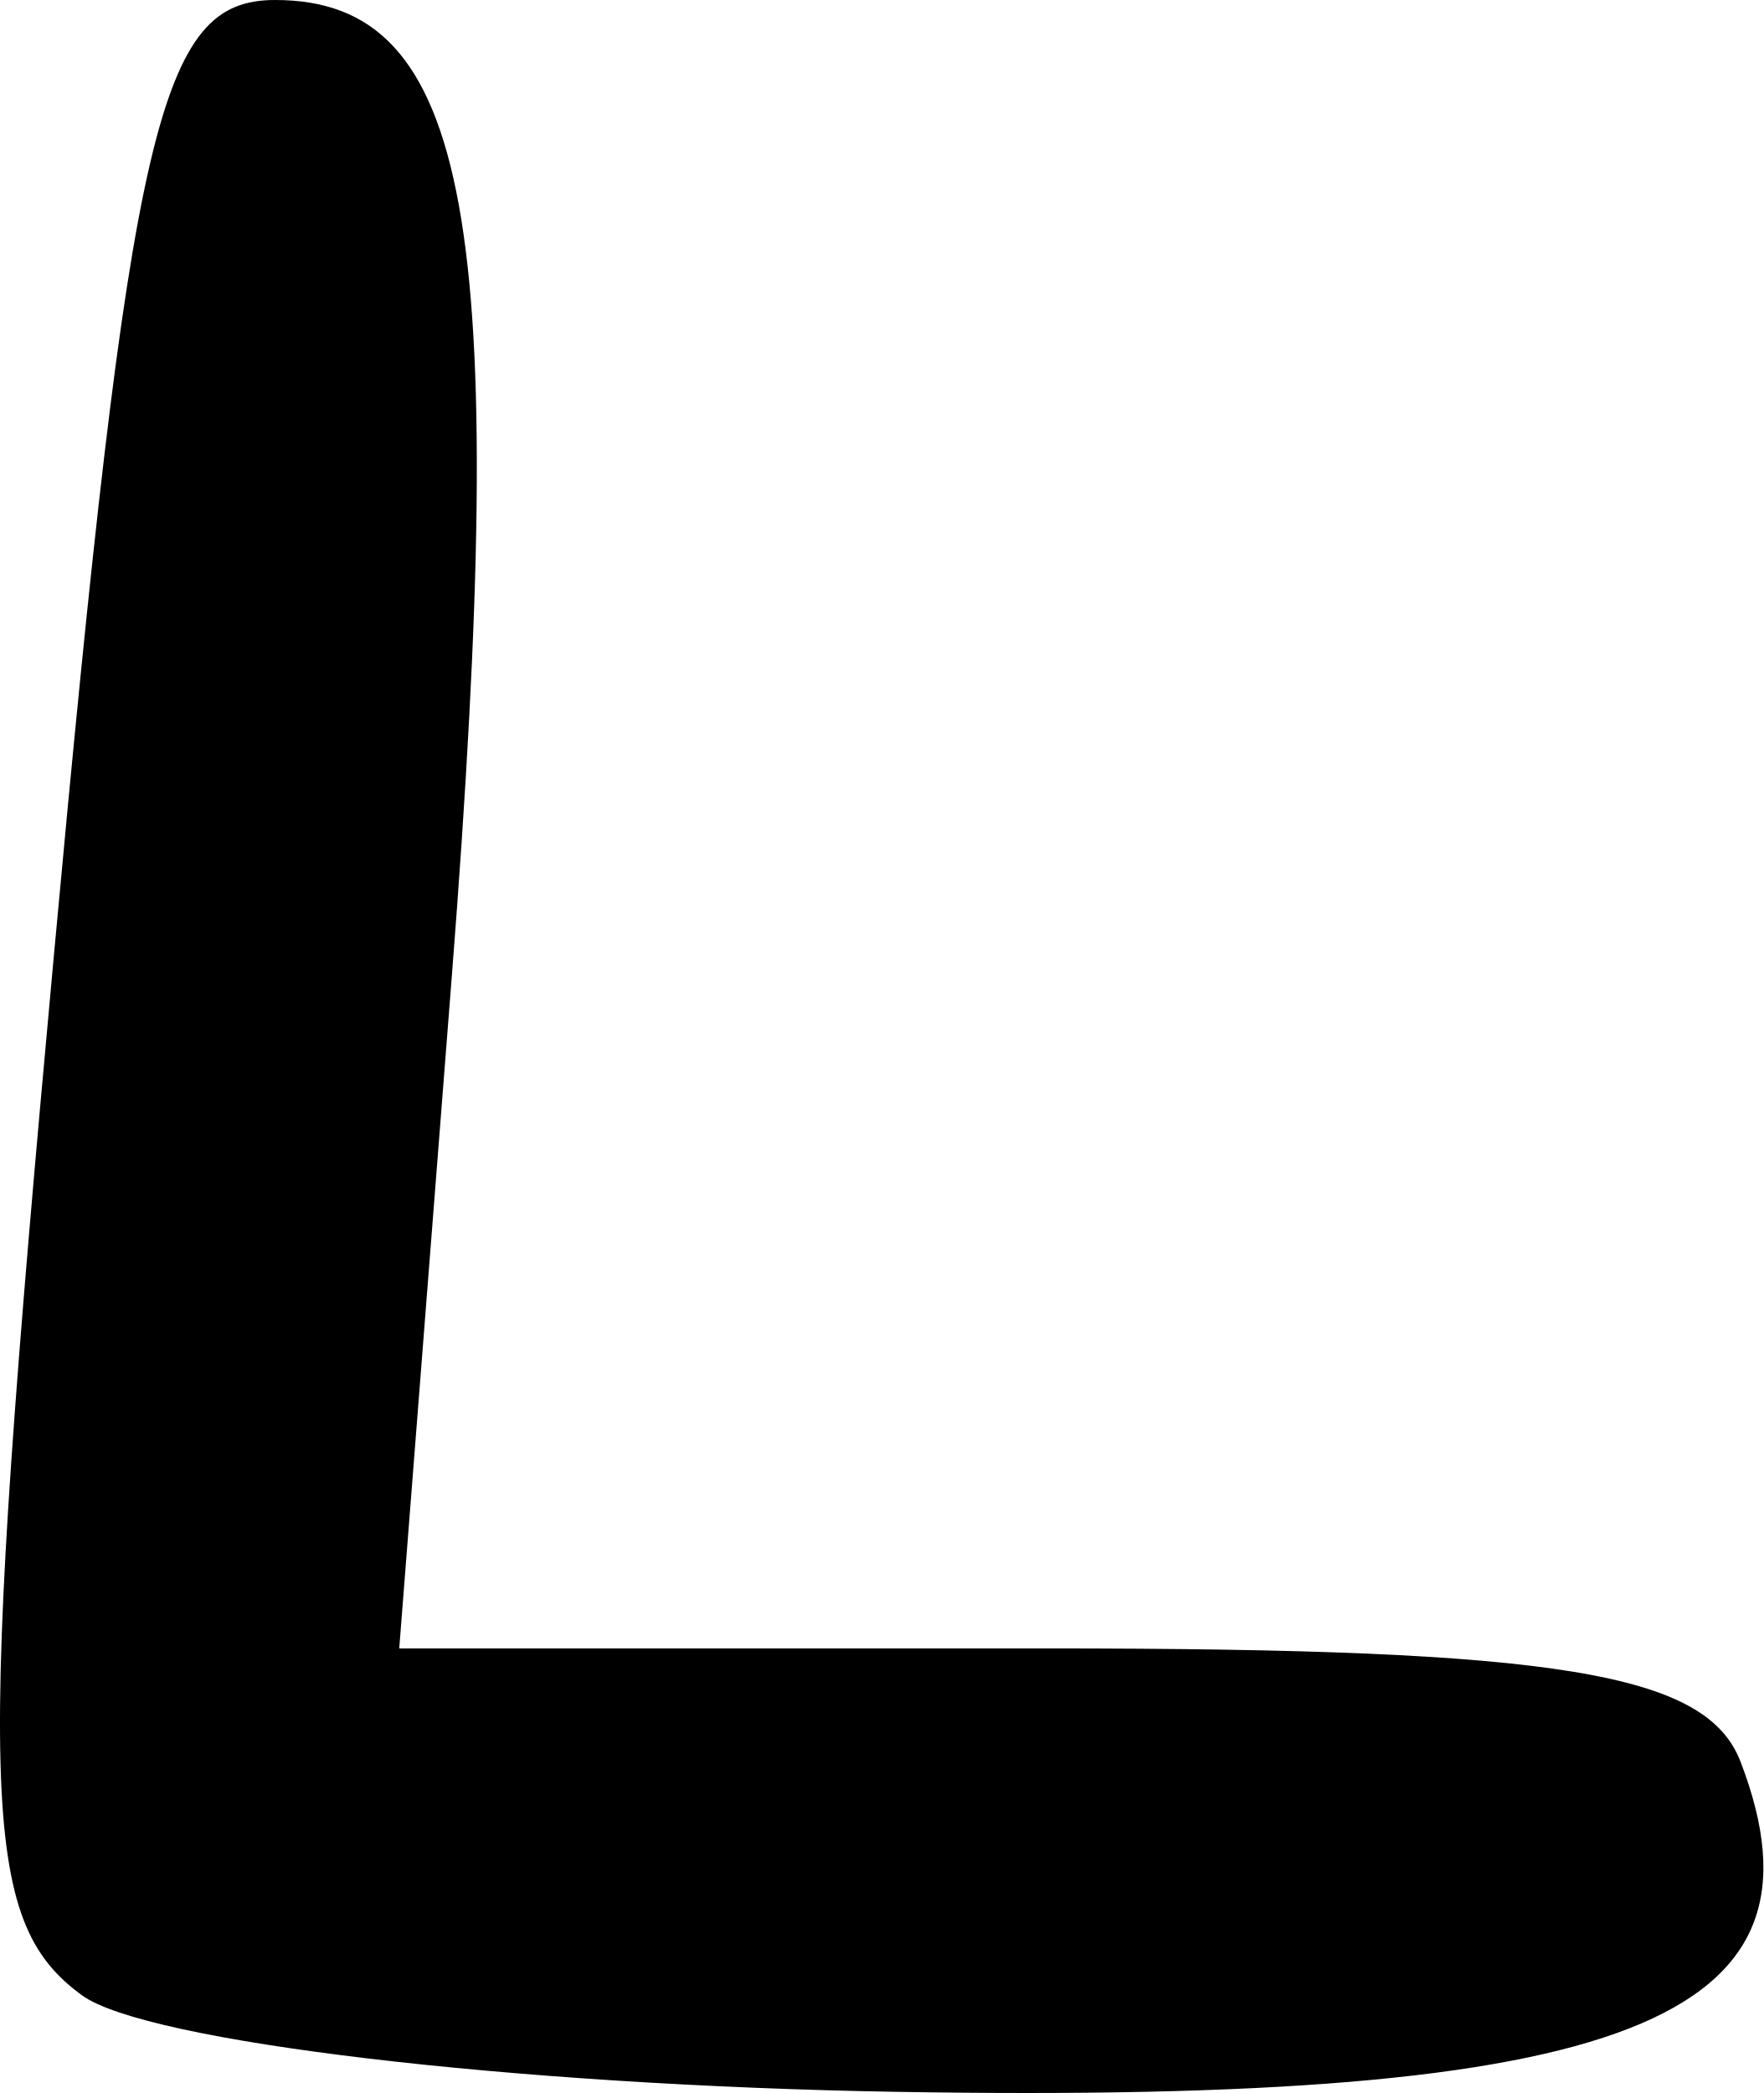
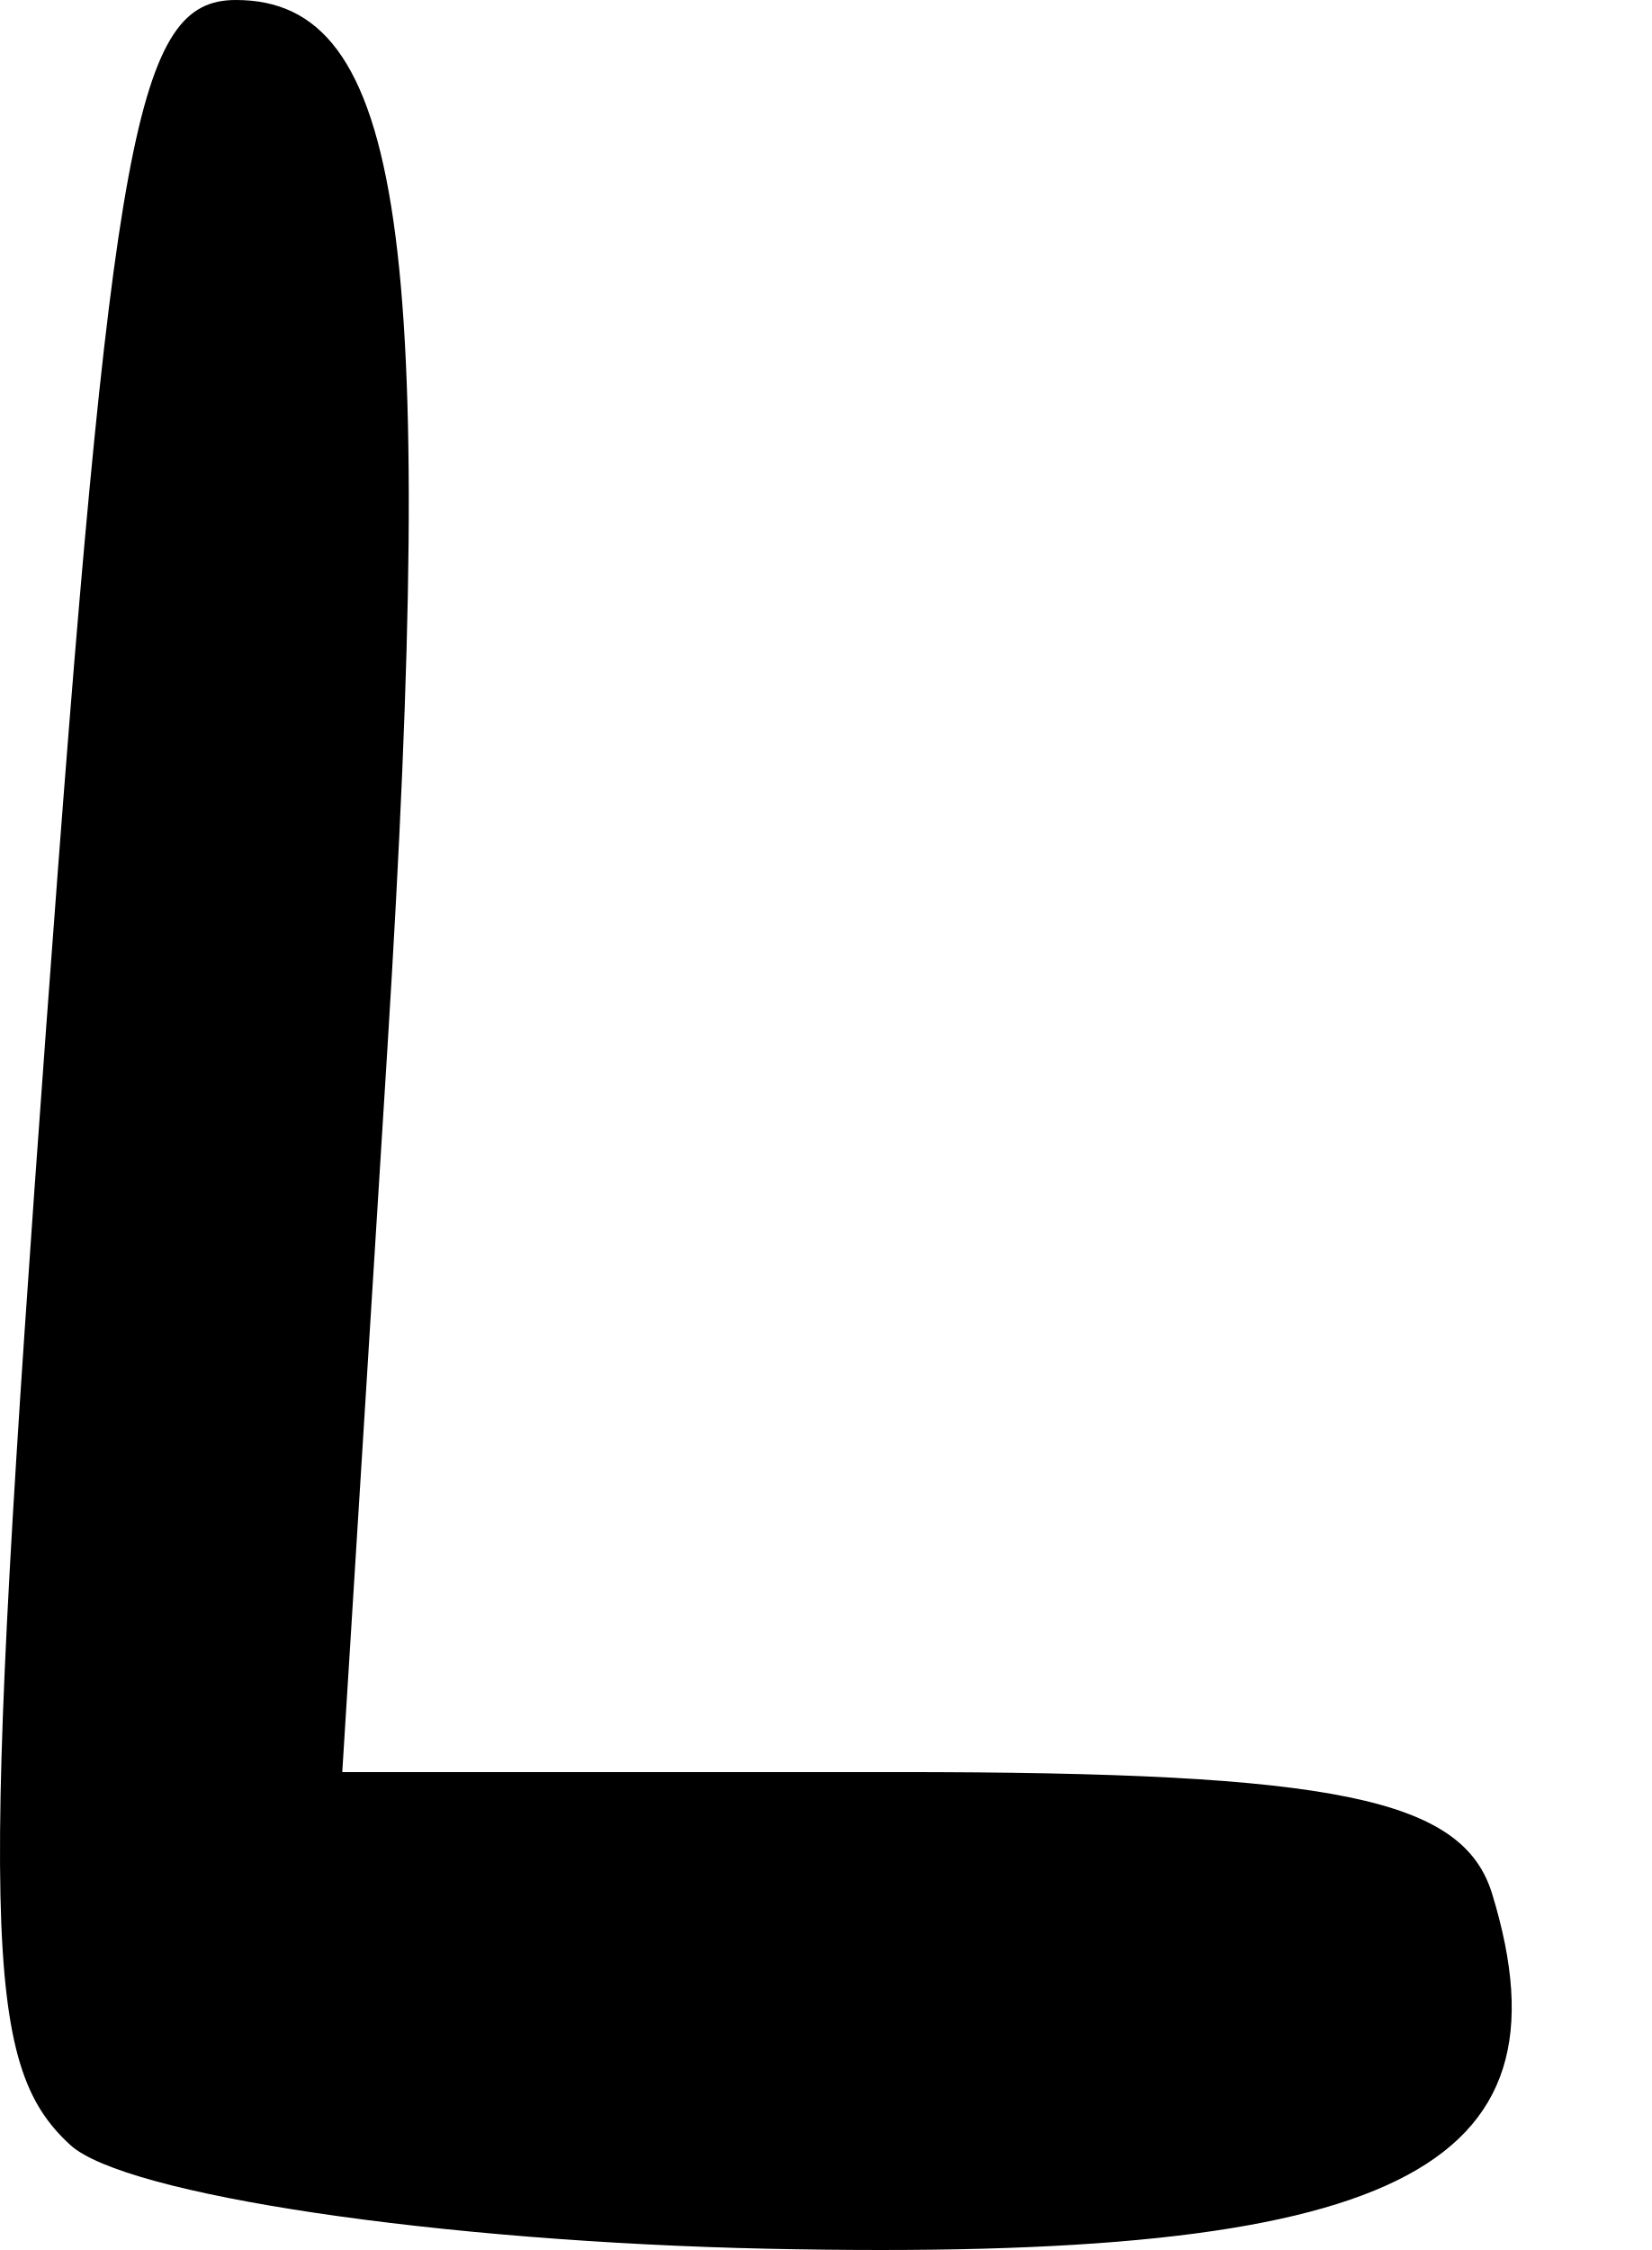
- <svg xmlns="http://www.w3.org/2000/svg" version="1.1" width="811.939" height="963.714" id="svg4455">
+ <svg xmlns="http://www.w3.org/2000/svg" version="1.1" width="707.66" height="963.714" id="svg4455">
  <defs id="defs4457" />
-   <g transform="translate(11.36681,-26.11231)" id="layer1">
+   <g transform="matrix(0.7976708,0,0,1,9.066972,-26.11231)" id="layer1">
    <path d="M 26.357,944.825 C -20.712,910.407 -22.237,853.85 13.45,465.954 48.734,82.431 61.775,26.112 115.313,26.112 c 89.978,0 108.518,102.322 81.383,449.176 l -24.236,309.836 298.789,0 c 234.88,0 303.071,11.165 318.813,52.189 C 835.765,956.417 737.137,994.968 401.247,989.289 224.414,986.288 55.714,966.291 26.357,944.828 z" id="path3635" style="fill:#000000" />
  </g>
</svg>
